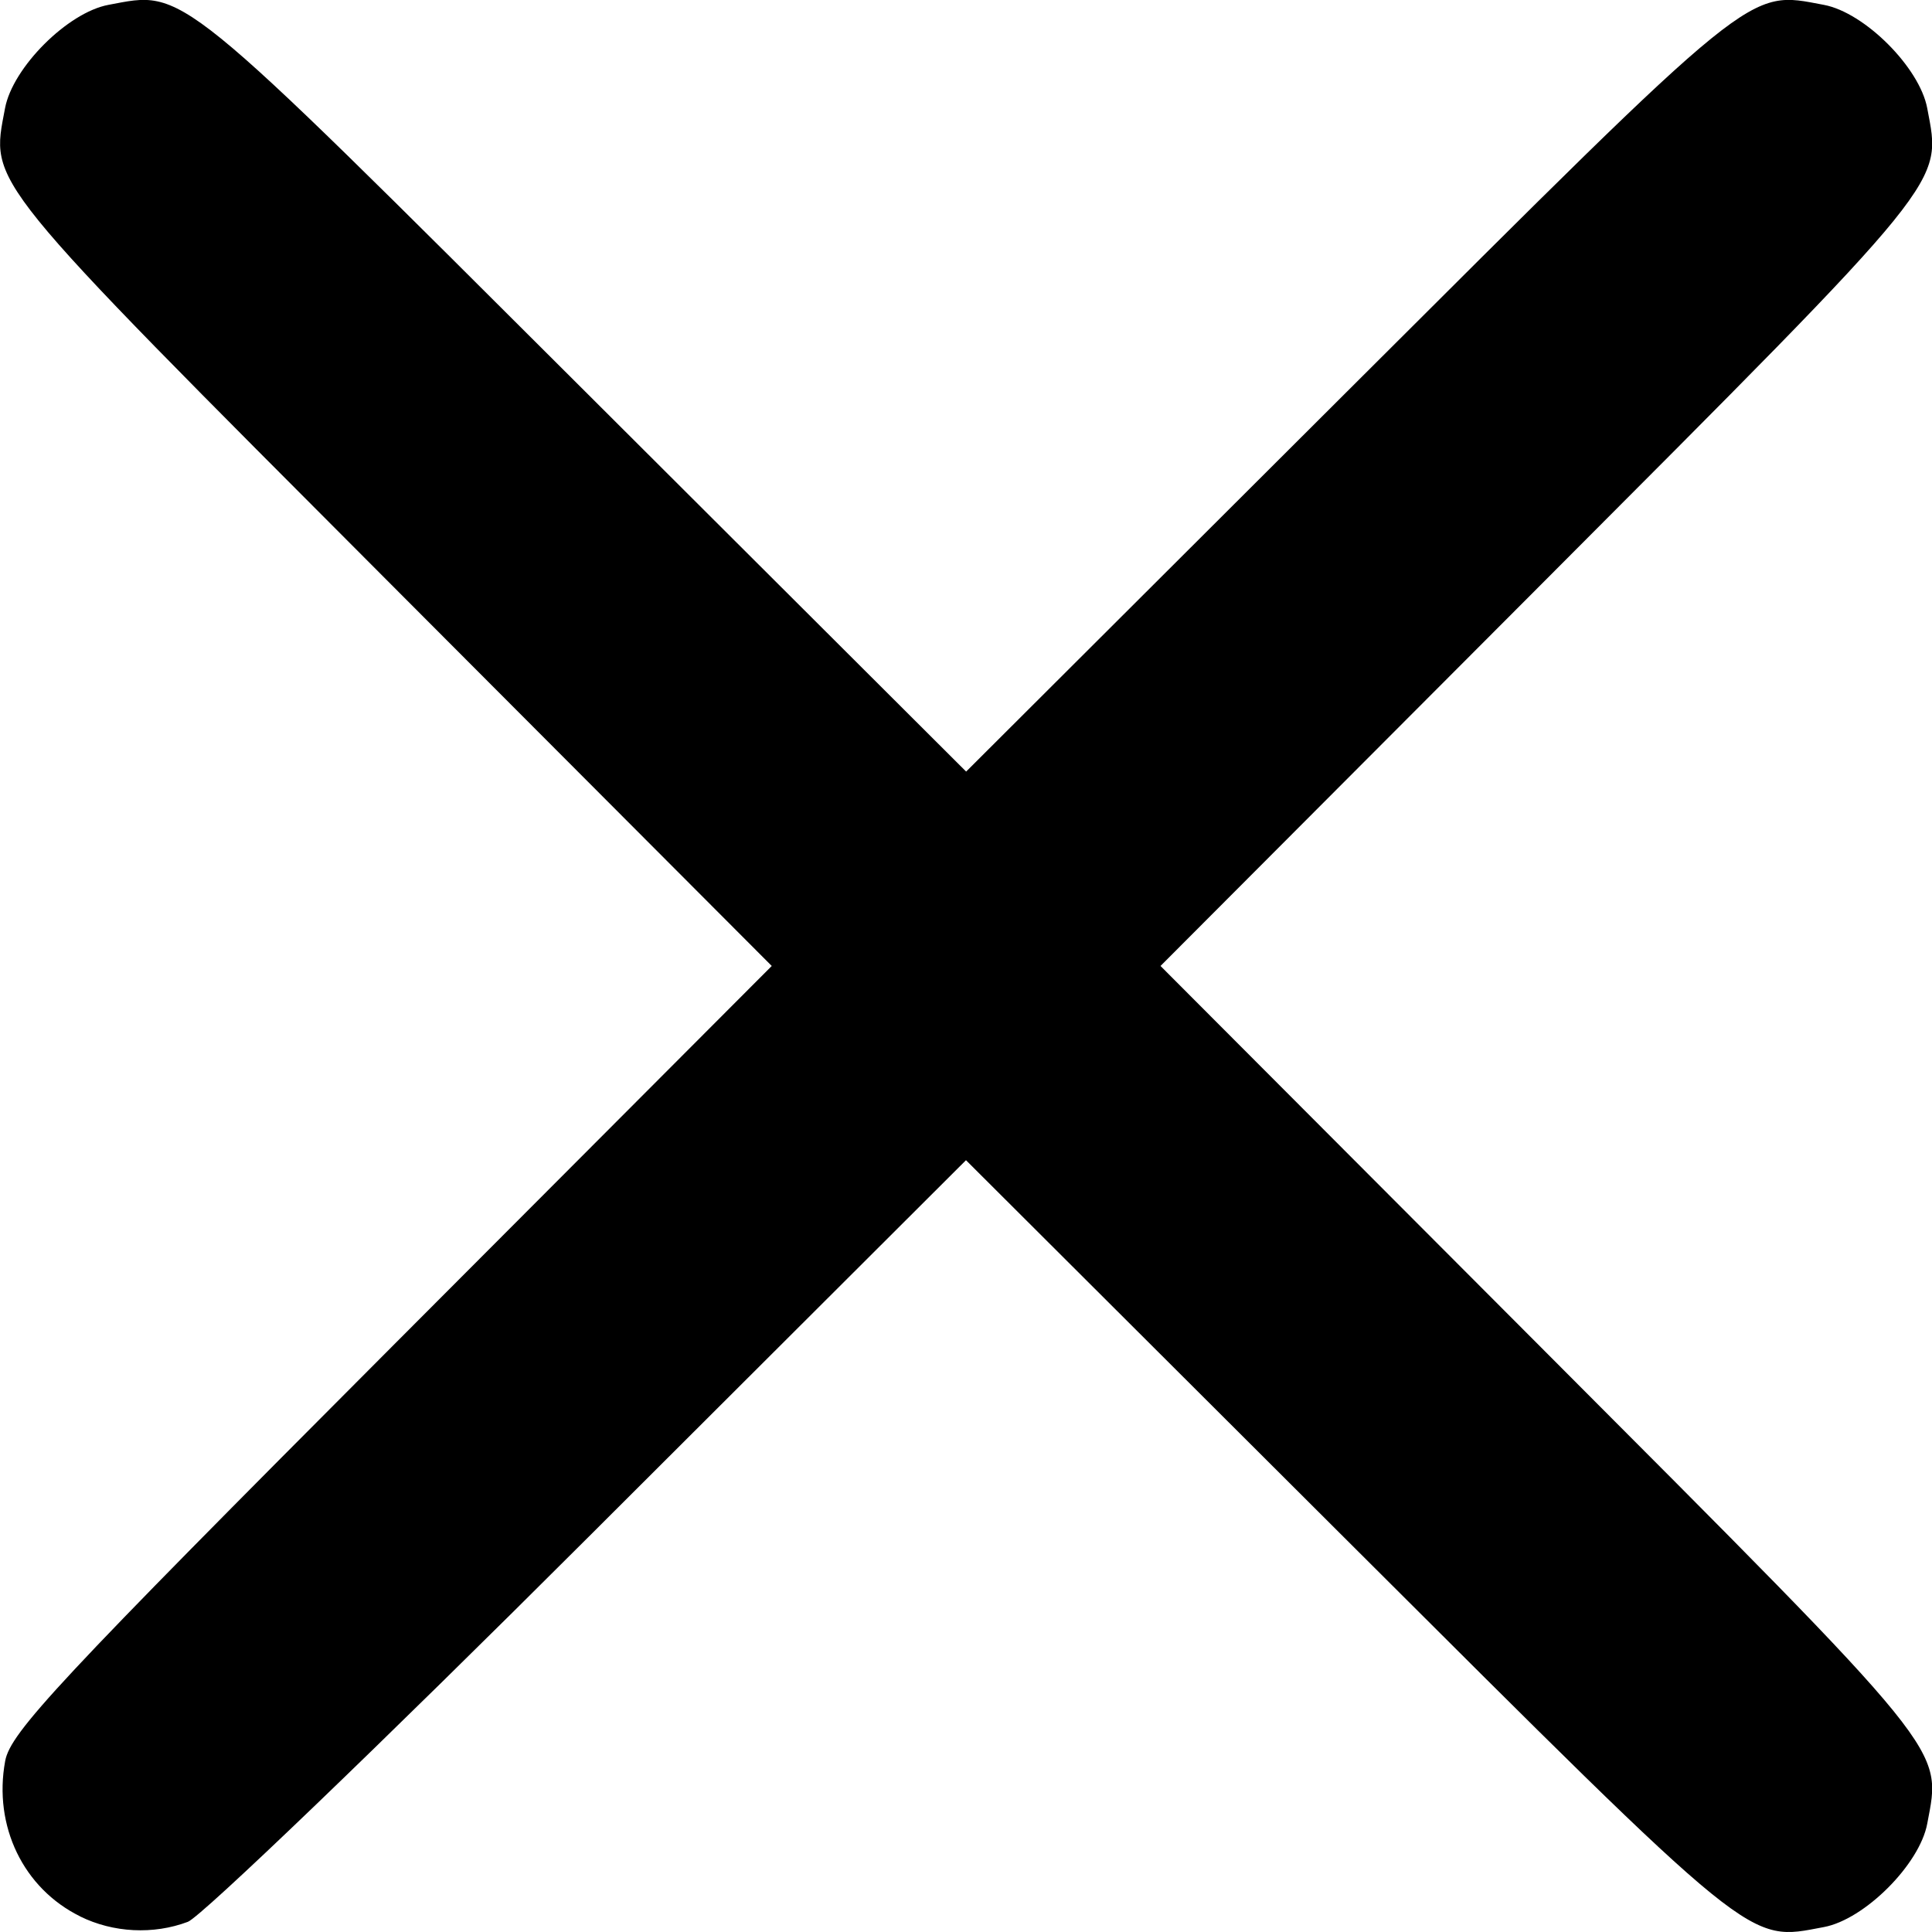
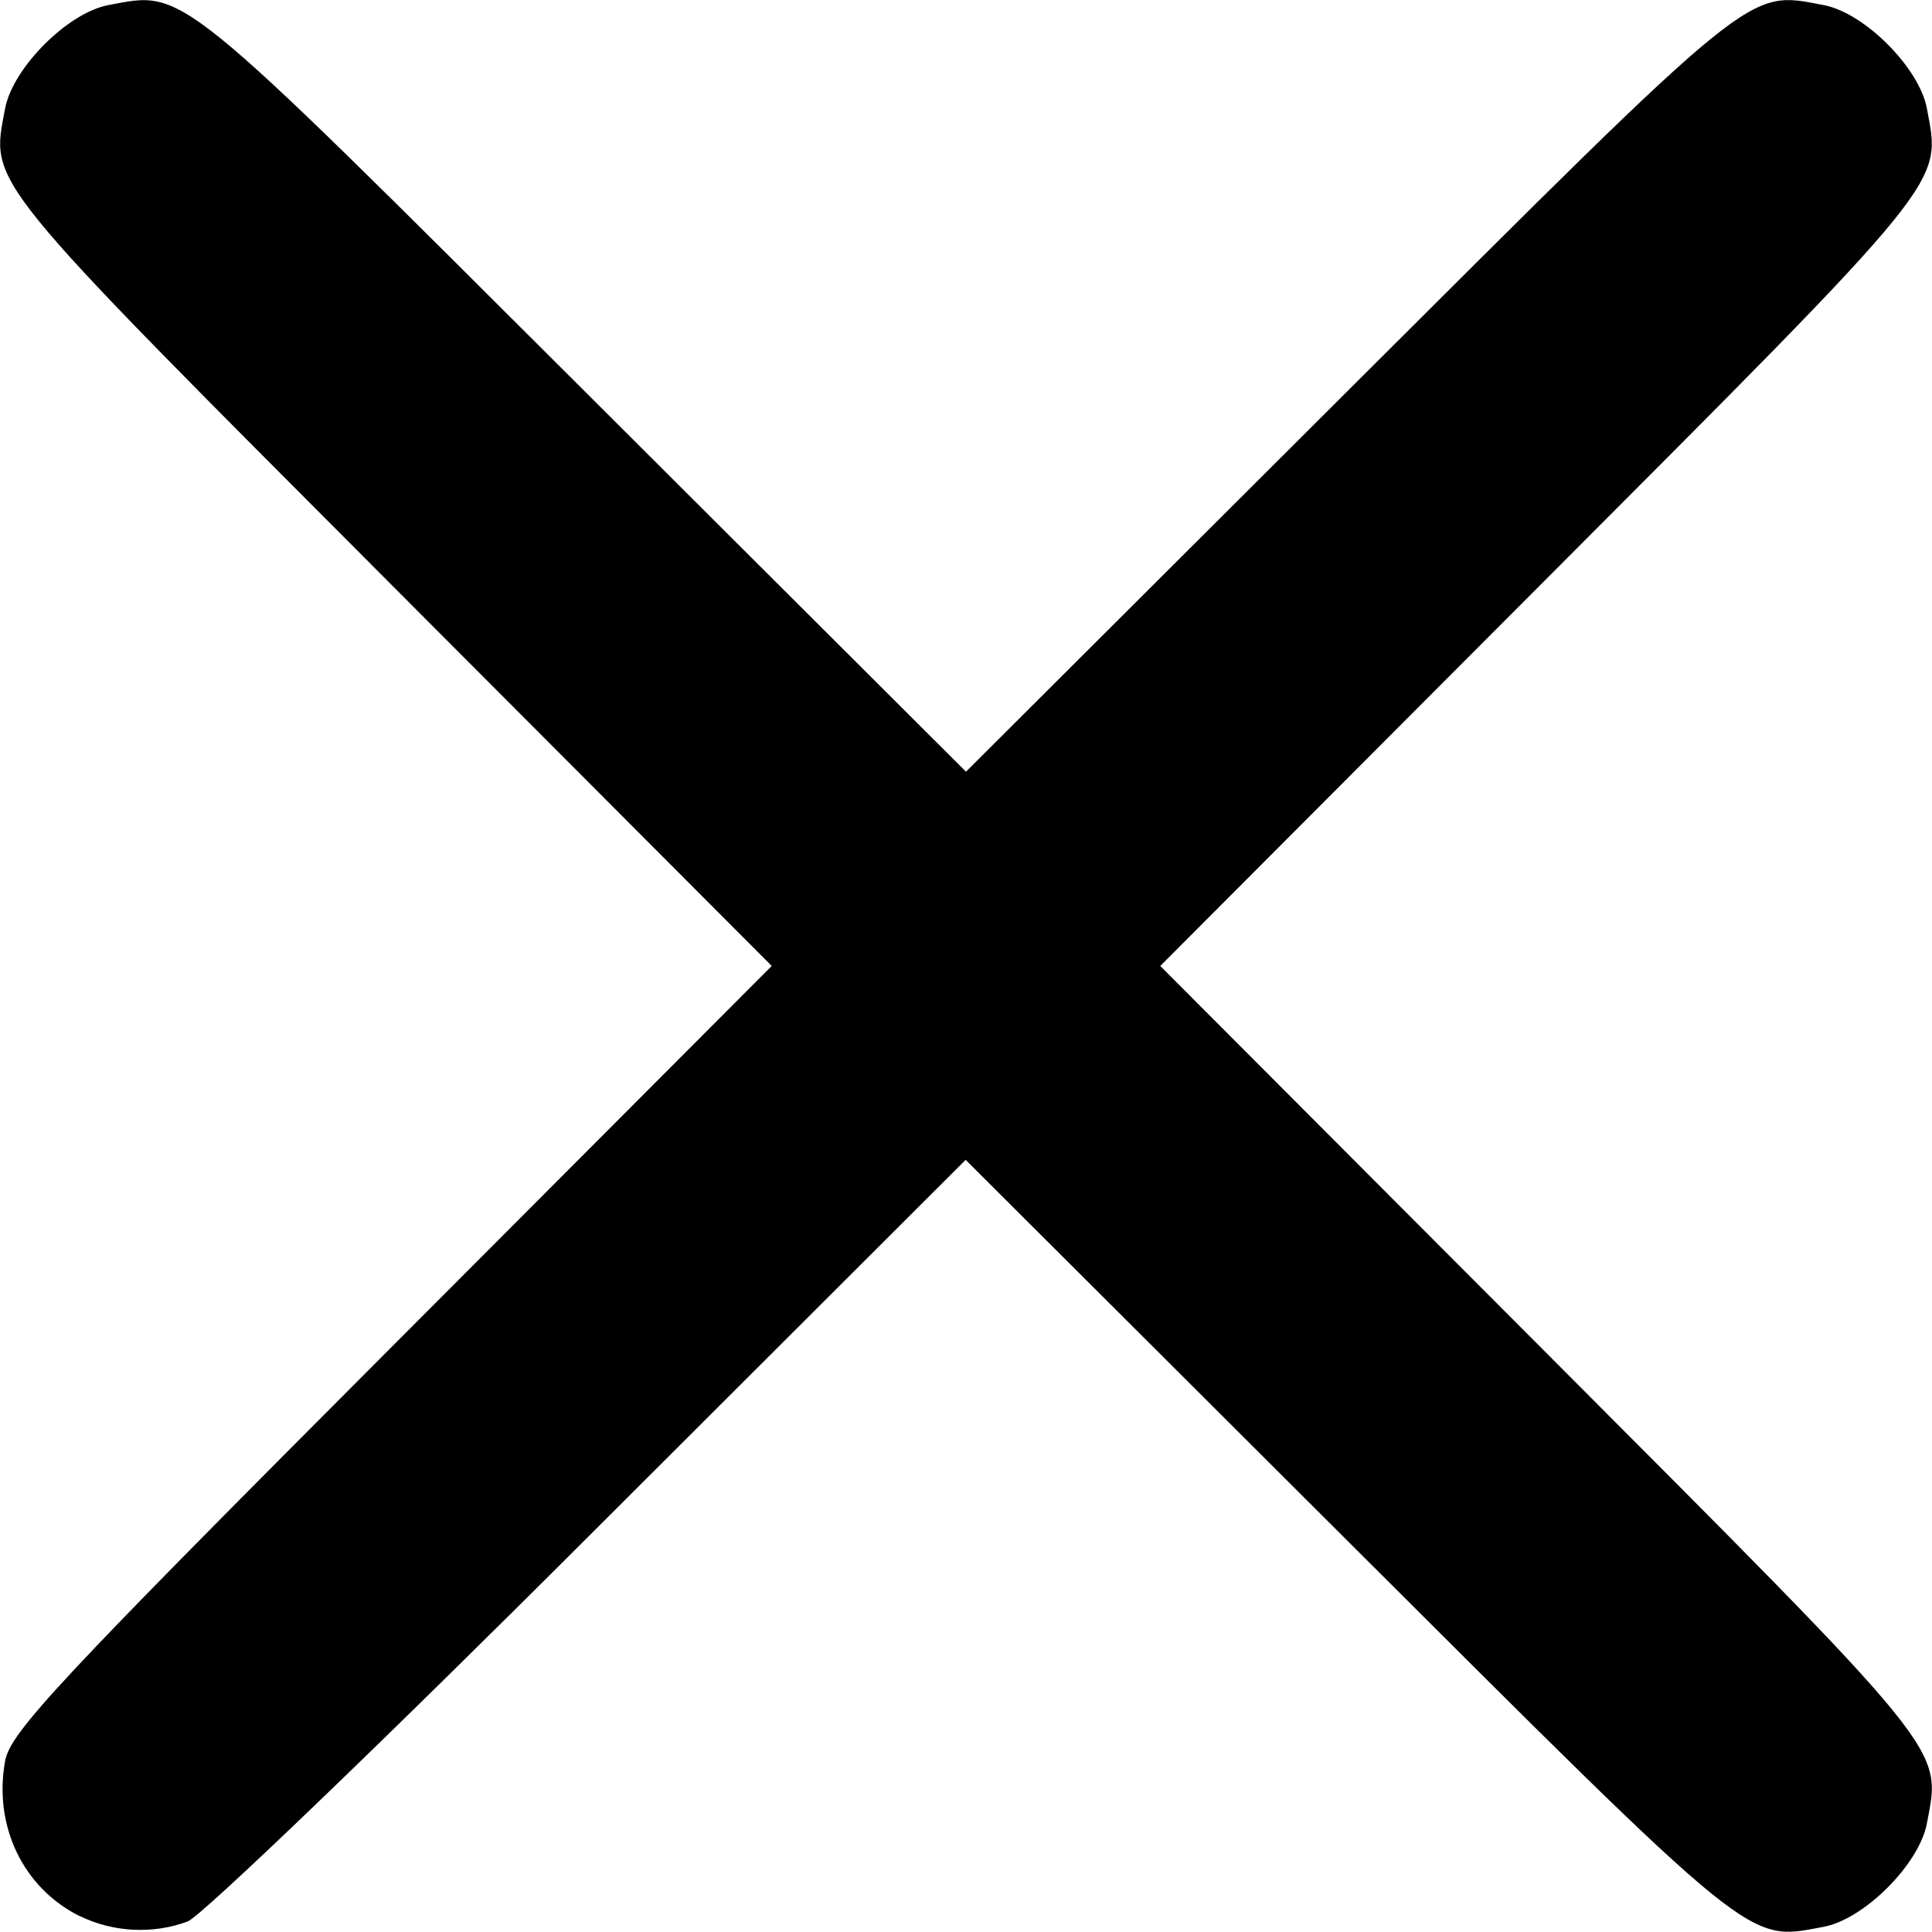
- <svg xmlns="http://www.w3.org/2000/svg" width="13.229mm" height="13.229mm" viewBox="0 0 13.229 13.229" version="1.1" id="svg5">
+ <svg xmlns="http://www.w3.org/2000/svg" width="10.751mm" height="10.751mm" viewBox="0 0 10.751 10.751" version="1.1" id="svg5">
  <defs id="defs2" />
-   <g id="layer1" transform="translate(-184.3776,-29.48172)">
-     <path style="fill:#000000;stroke-width:0.059" d="m 184.927,42.604 c -0.39,-0.192 -0.596,-0.619 -0.514,-1.064 0.036,-0.196 0.355,-0.538 2.645,-2.834 l 2.604,-2.61 -2.604,-2.61 c -2.813,-2.82 -2.745,-2.736 -2.646,-3.263 0.052,-0.279 0.429,-0.656 0.708,-0.708 0.527,-0.099 0.443,-0.167 3.263,2.646 l 2.61,2.604 2.61,-2.604 c 2.82,-2.813 2.736,-2.745 3.263,-2.646 0.279,0.052 0.656,0.429 0.708,0.708 0.099,0.527 0.167,0.443 -2.646,3.263 l -2.604,2.61 2.604,2.61 c 2.813,2.82 2.745,2.736 2.646,3.263 -0.052,0.279 -0.429,0.656 -0.708,0.708 -0.527,0.099 -0.443,0.167 -3.263,-2.646 l -2.611,-2.605 -2.581,2.576 c -1.419,1.417 -2.655,2.604 -2.747,2.639 -0.236,0.089 -0.511,0.075 -0.738,-0.037 z" id="path984" />
+   <g id="layer1" transform="translate(-185.9545,-31.14874)">
+     <path style="fill:#000000;stroke-width:0.048" d="m 186.401,41.813 c -0.317,-0.156 -0.484,-0.503 -0.418,-0.865 0.029,-0.16 0.289,-0.438 2.15,-2.303 l 2.116,-2.121 -2.116,-2.121 c -2.286,-2.292 -2.231,-2.223 -2.15,-2.651 0.043,-0.226 0.349,-0.533 0.575,-0.575 0.428,-0.08 0.36,-0.136 2.651,2.15 l 2.121,2.116 2.121,-2.116 c 2.292,-2.286 2.223,-2.231 2.651,-2.15 0.227,0.042 0.533,0.349 0.575,0.575 0.08,0.428 0.136,0.36 -2.15,2.651 l -2.116,2.121 2.116,2.121 c 2.286,2.292 2.231,2.223 2.15,2.651 -0.043,0.227 -0.349,0.533 -0.575,0.575 -0.428,0.08 -0.36,0.136 -2.652,-2.151 l -2.122,-2.117 -2.097,2.094 c -1.153,1.152 -2.158,2.117 -2.232,2.144 -0.192,0.072 -0.415,0.061 -0.6,-0.03 z" id="path984" />
  </g>
</svg>
